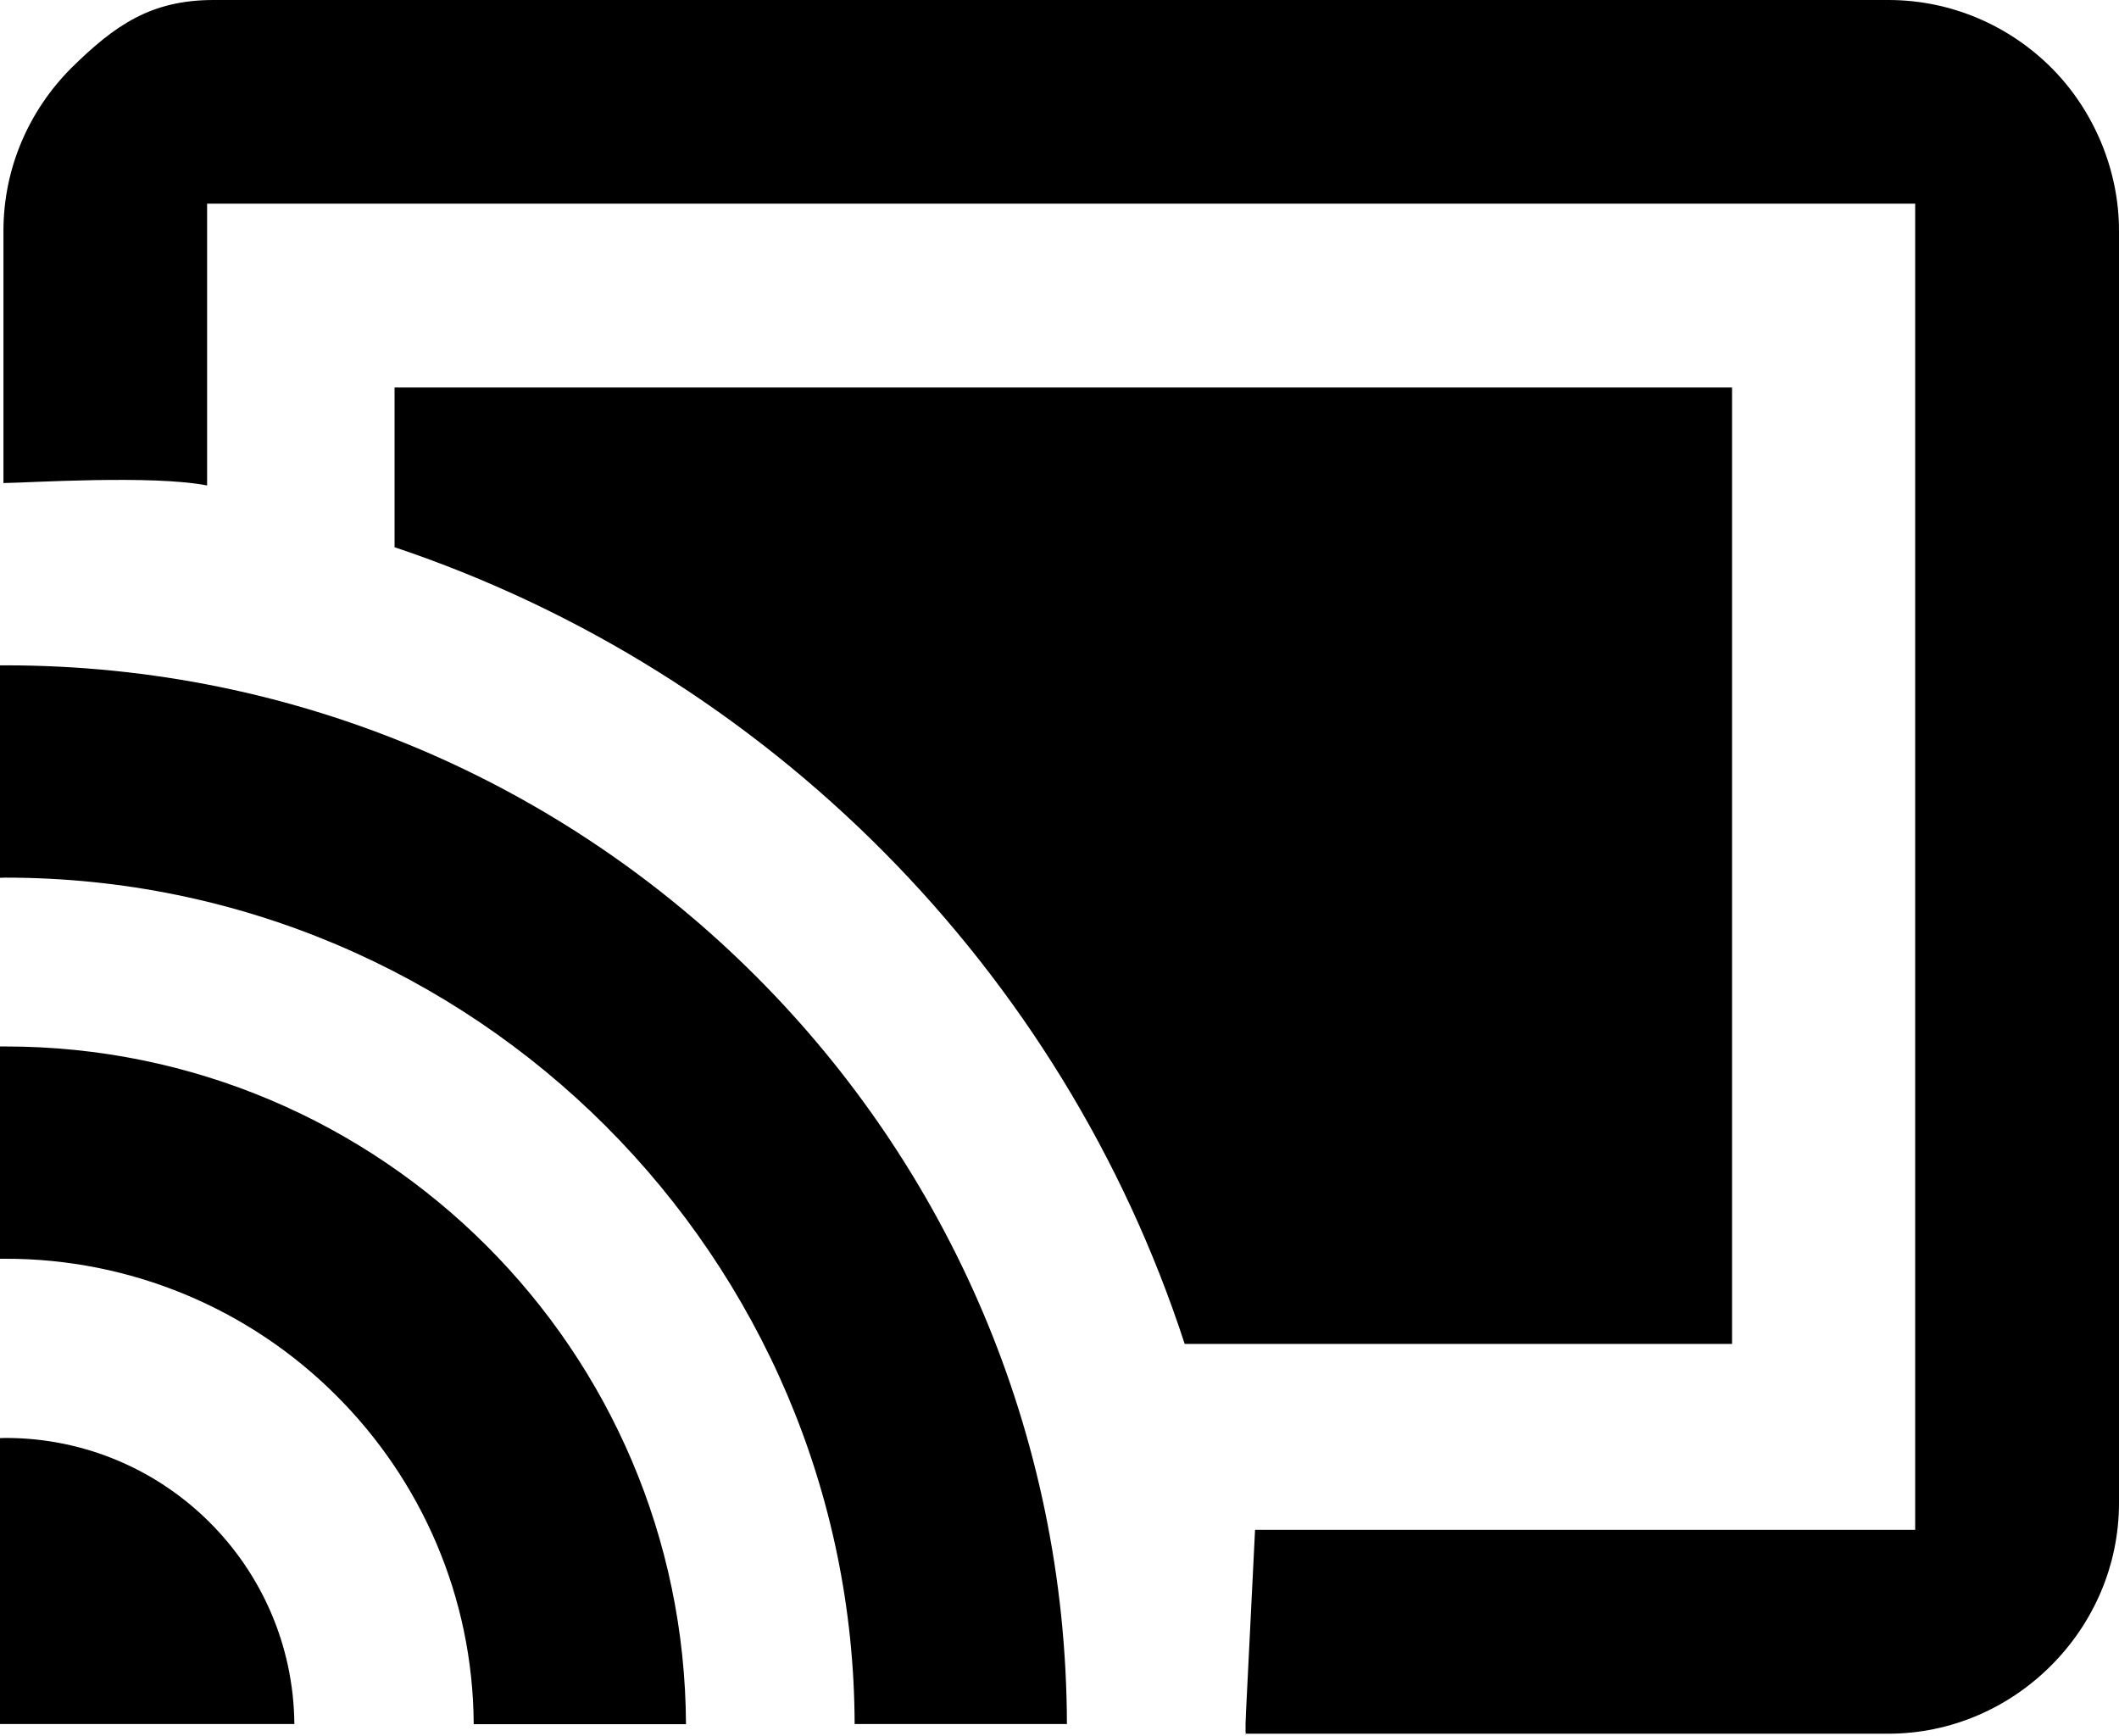
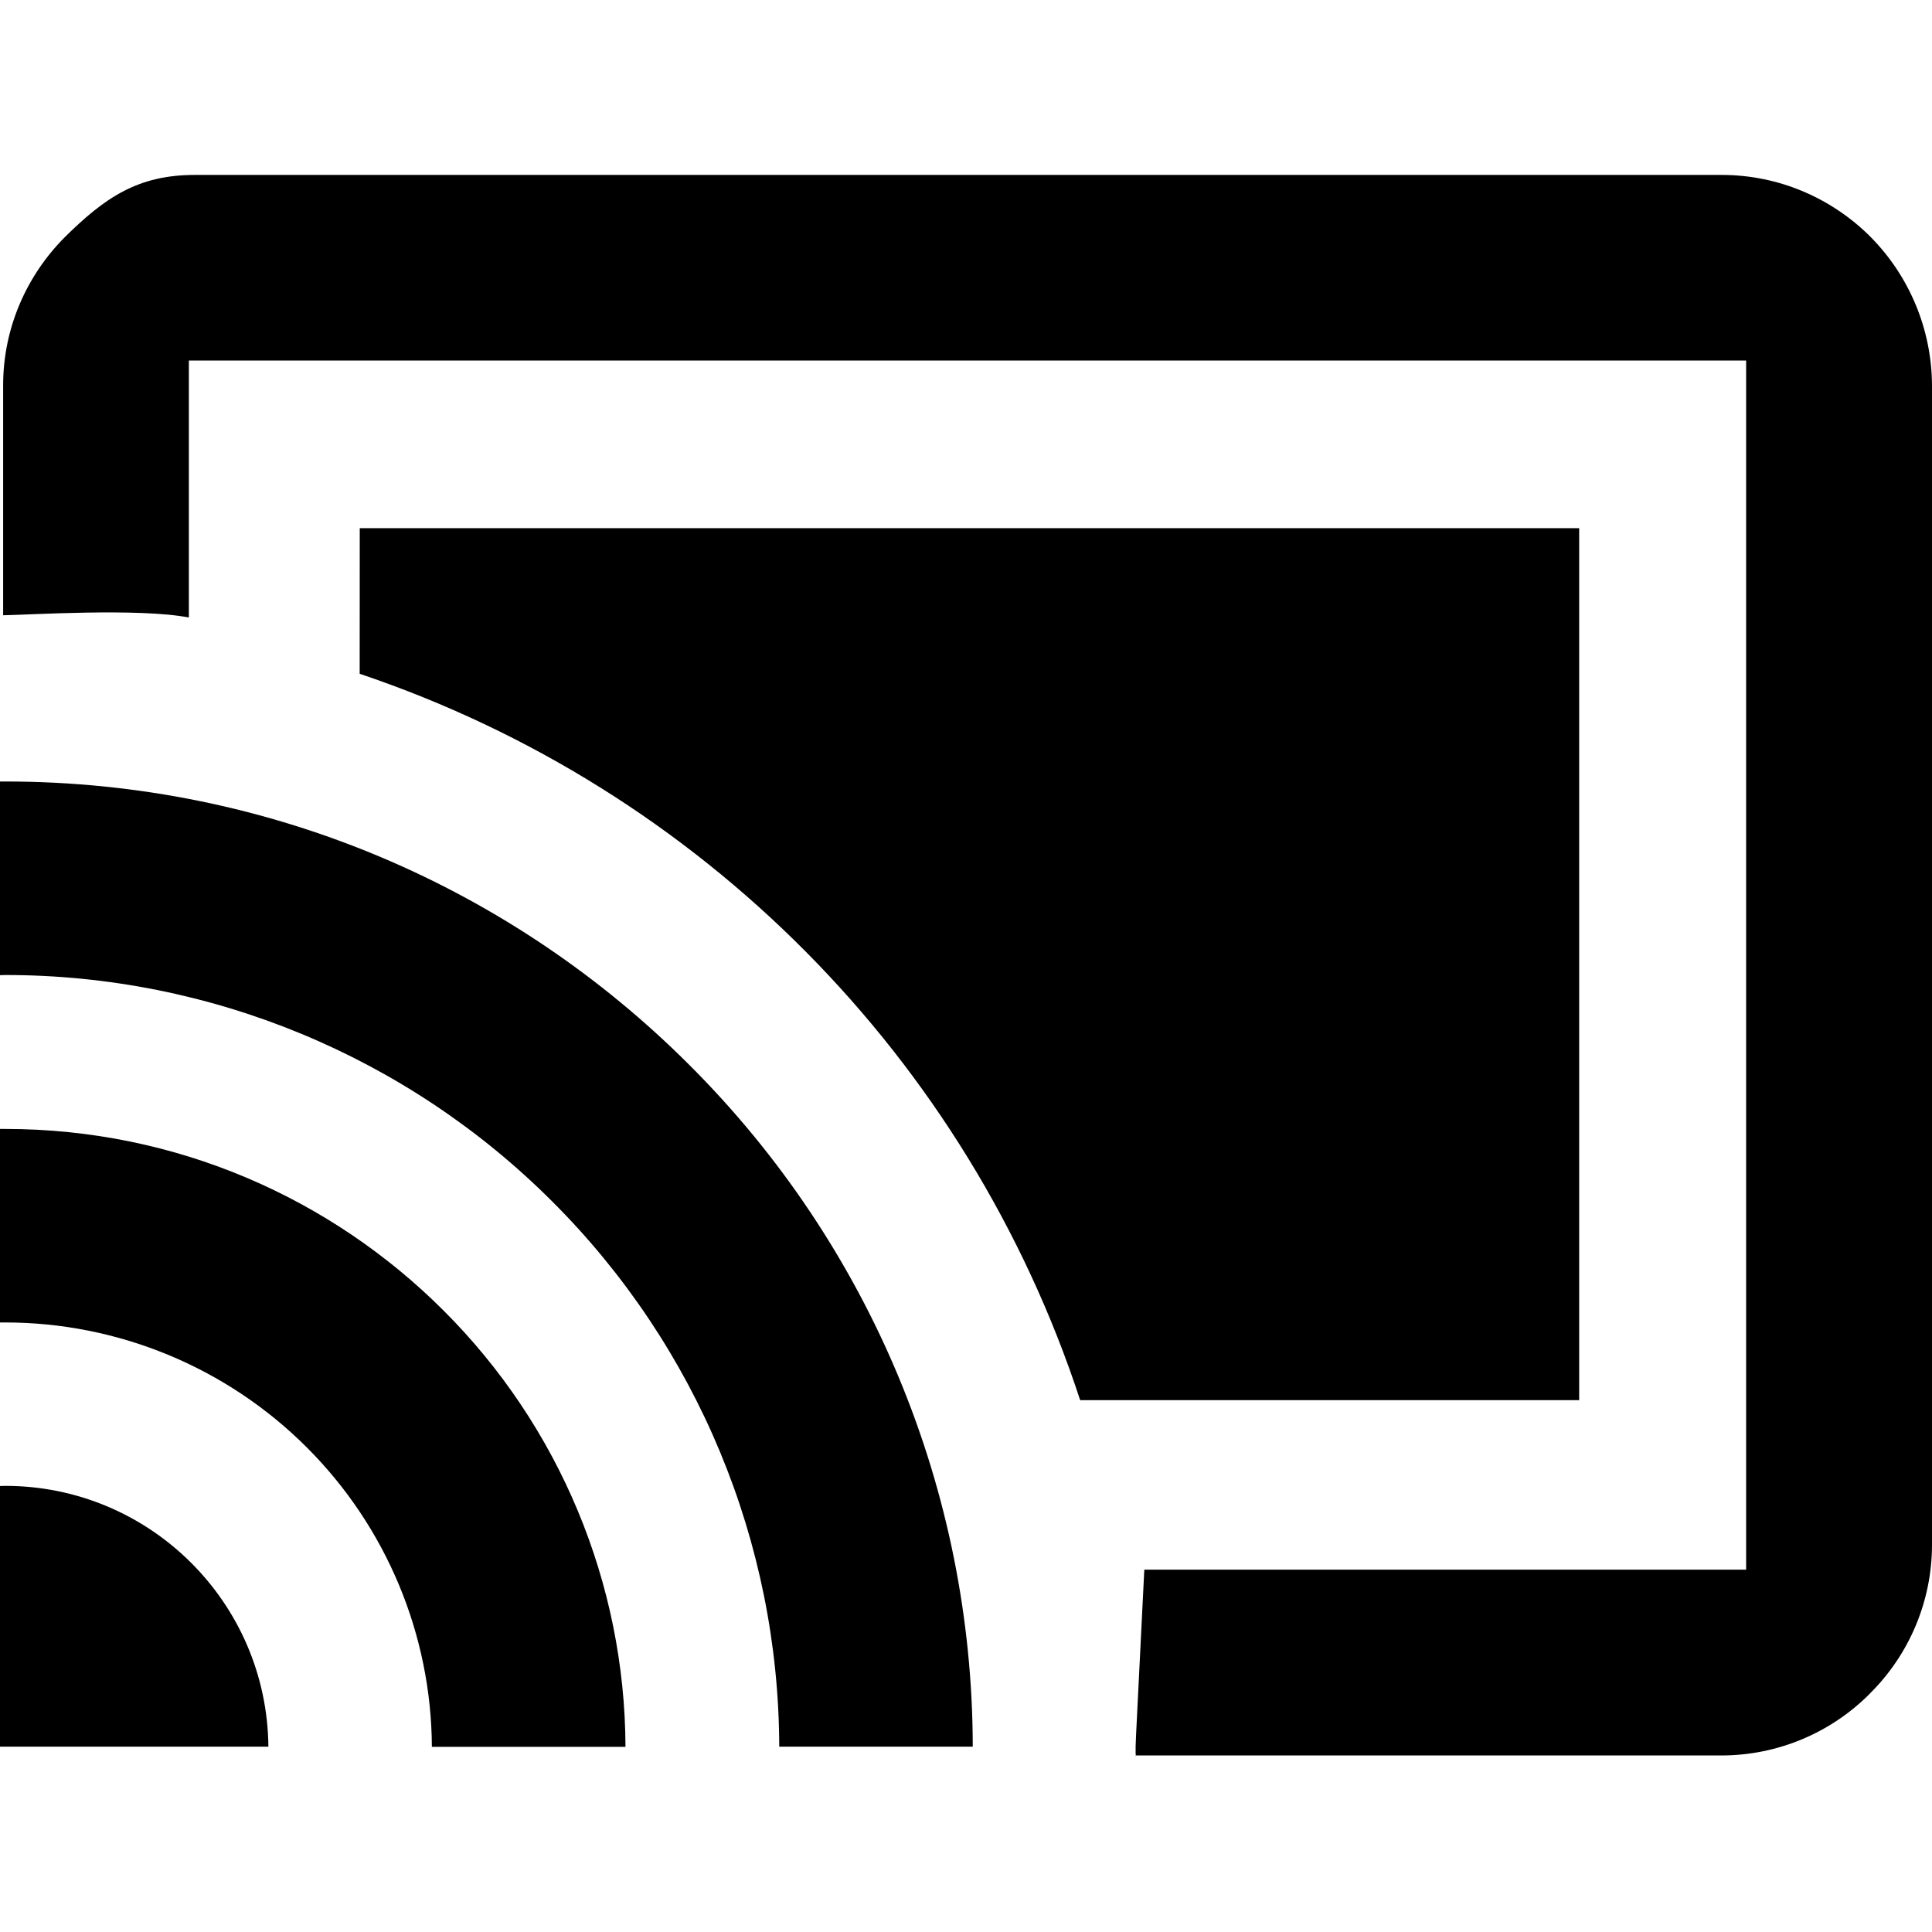
- <svg xmlns="http://www.w3.org/2000/svg" xml:space="preserve" viewBox="0 0 122.88 100.64">
-   <path d="M22.88 22.47h77.56v55.46H68.7c-7.08-21.73-24.17-38.94-45.82-46.2zM.32 83.38c9.2 0 16.67 7.41 16.75 16.59H0V83.39zm0-44.8c17 0 32.39 6.89 43.52 18.03 11.1 11.1 17.99 26.43 18.03 43.36H49.56c-.04-13.53-5.55-25.78-14.42-34.66C26.23 56.4 13.92 50.89.32 50.89L0 50.9V38.58zm0 22.1c10.9 0 20.76 4.42 27.9 11.56 7.11 7.11 11.51 16.91 11.56 27.74H27.47c-.04-7.43-3.07-14.16-7.95-19.04a27.07 27.07 0 0 0-19.2-7.95H0V60.68zM12.39 0h97.11c3.69 0 7.03 1.51 9.45 3.92 2.48 2.48 3.93 5.95 3.93 9.45v73.78c0 3.66-1.51 7-3.93 9.42l-.03.03c-2.42 2.42-5.76 3.93-9.42 3.93H72.24c0-.22.01.07.01.1s-.06-.19.01-1.45l.52-10.47h38.28v-76.9H12.01v16.34c-3.17-.62-10.27-.16-11.81-.14V13.38c0-3.65 1.5-6.99 3.92-9.42C6.68 1.43 8.78 0 12.39 0" style="fill-rule:evenodd;clip-rule:evenodd" />
+ <svg xmlns="http://www.w3.org/2000/svg" xml:space="preserve" width="24" height="24" viewBox="0 0 24 24">
+   <path d="M4.469 6.561h15.148v10.832h-6.199a14.18 14.18 0 0 0-8.95-9.023ZM.063 18.458a3.27 3.27 0 0 1 3.271 3.24H0V18.46zm0-8.75c3.32 0 6.326 1.345 8.5 3.521a11.98 11.98 0 0 1 3.521 8.469H9.68a9.6 9.6 0 0 0-2.817-6.77 9.6 9.6 0 0 0-6.8-2.816L0 12.114V9.708Zm0 4.316c2.128 0 4.054.863 5.449 2.258A7.7 7.7 0 0 1 7.77 21.7H5.365a5.3 5.3 0 0 0-1.553-3.719 5.3 5.3 0 0 0-3.75-1.553H0v-2.404ZM2.42 2.173h18.967c.72 0 1.373.295 1.845.765A2.64 2.64 0 0 1 24 4.784v14.41a2.6 2.6 0 0 1-.768 1.84l-.005.006a2.6 2.6 0 0 1-1.84.767h-7.278c0-.043.002.014.002.02s-.011-.037.002-.283l.102-2.045h7.476V4.479H2.346v3.192C1.726 7.55.34 7.639.039 7.643V4.786c0-.713.293-1.365.766-1.84.5-.494.91-.773 1.615-.773" style="clip-rule:evenodd;fill-rule:evenodd;stroke-width:.195" />
</svg>
